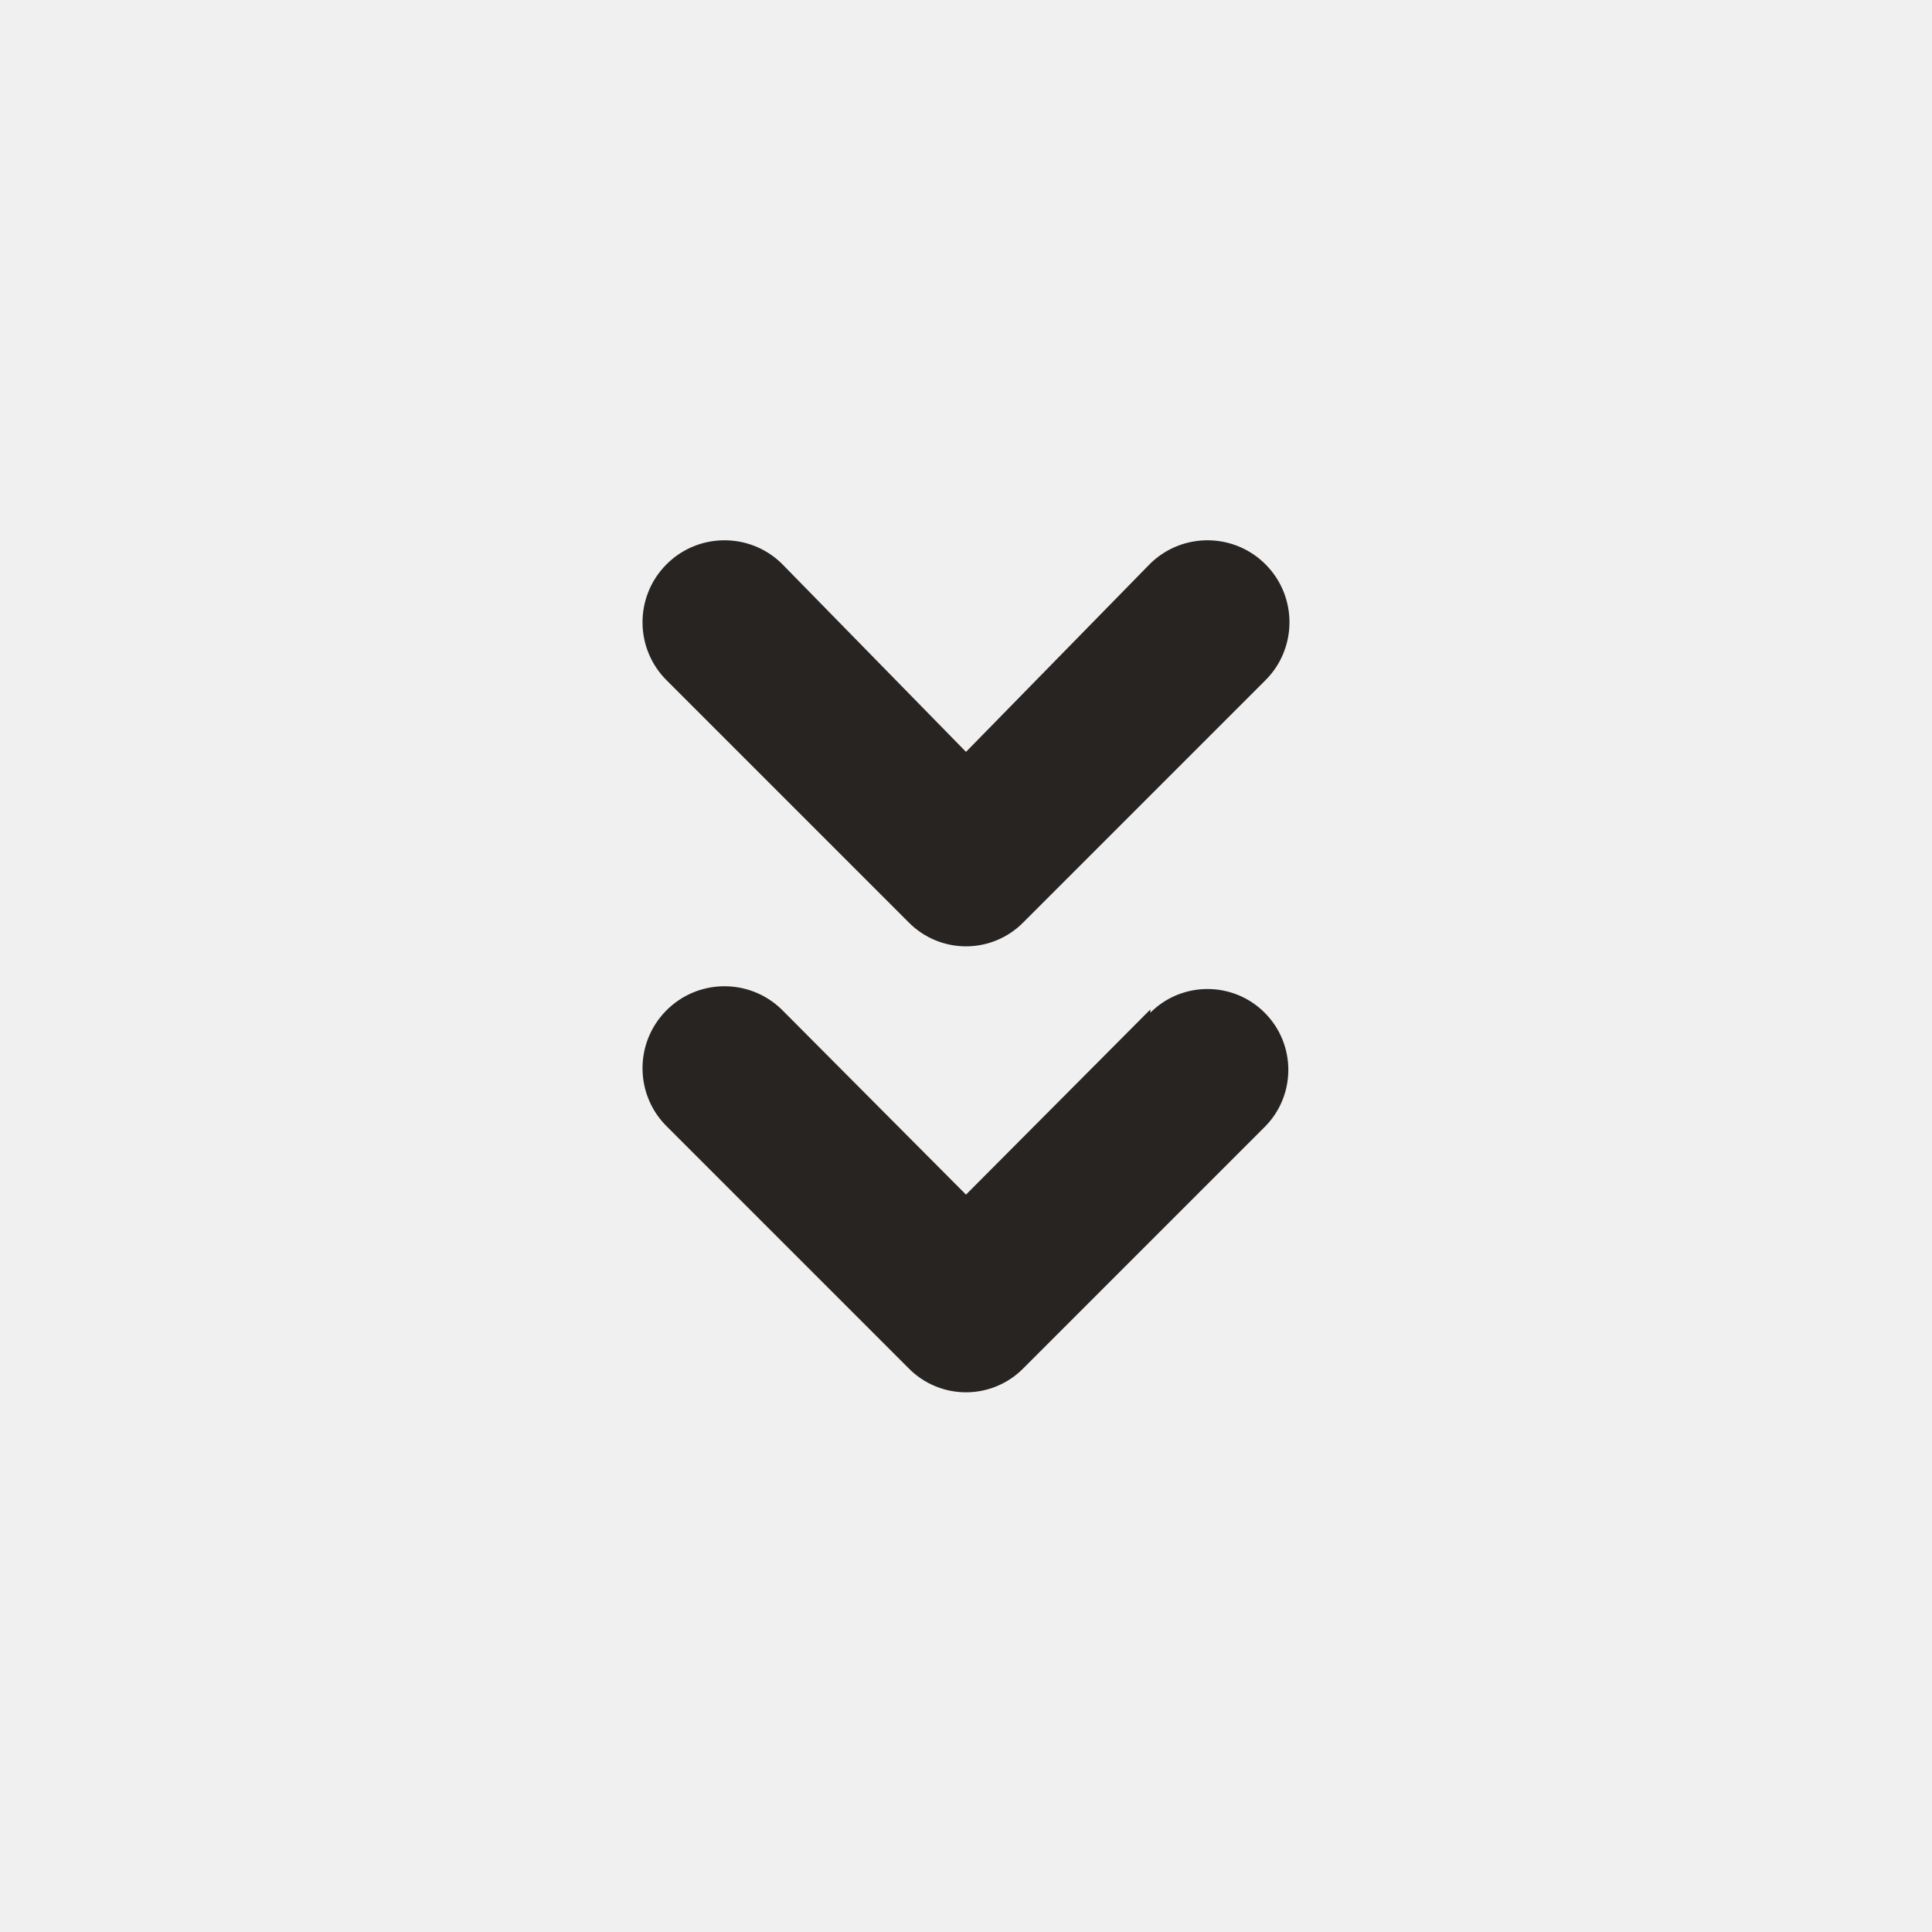
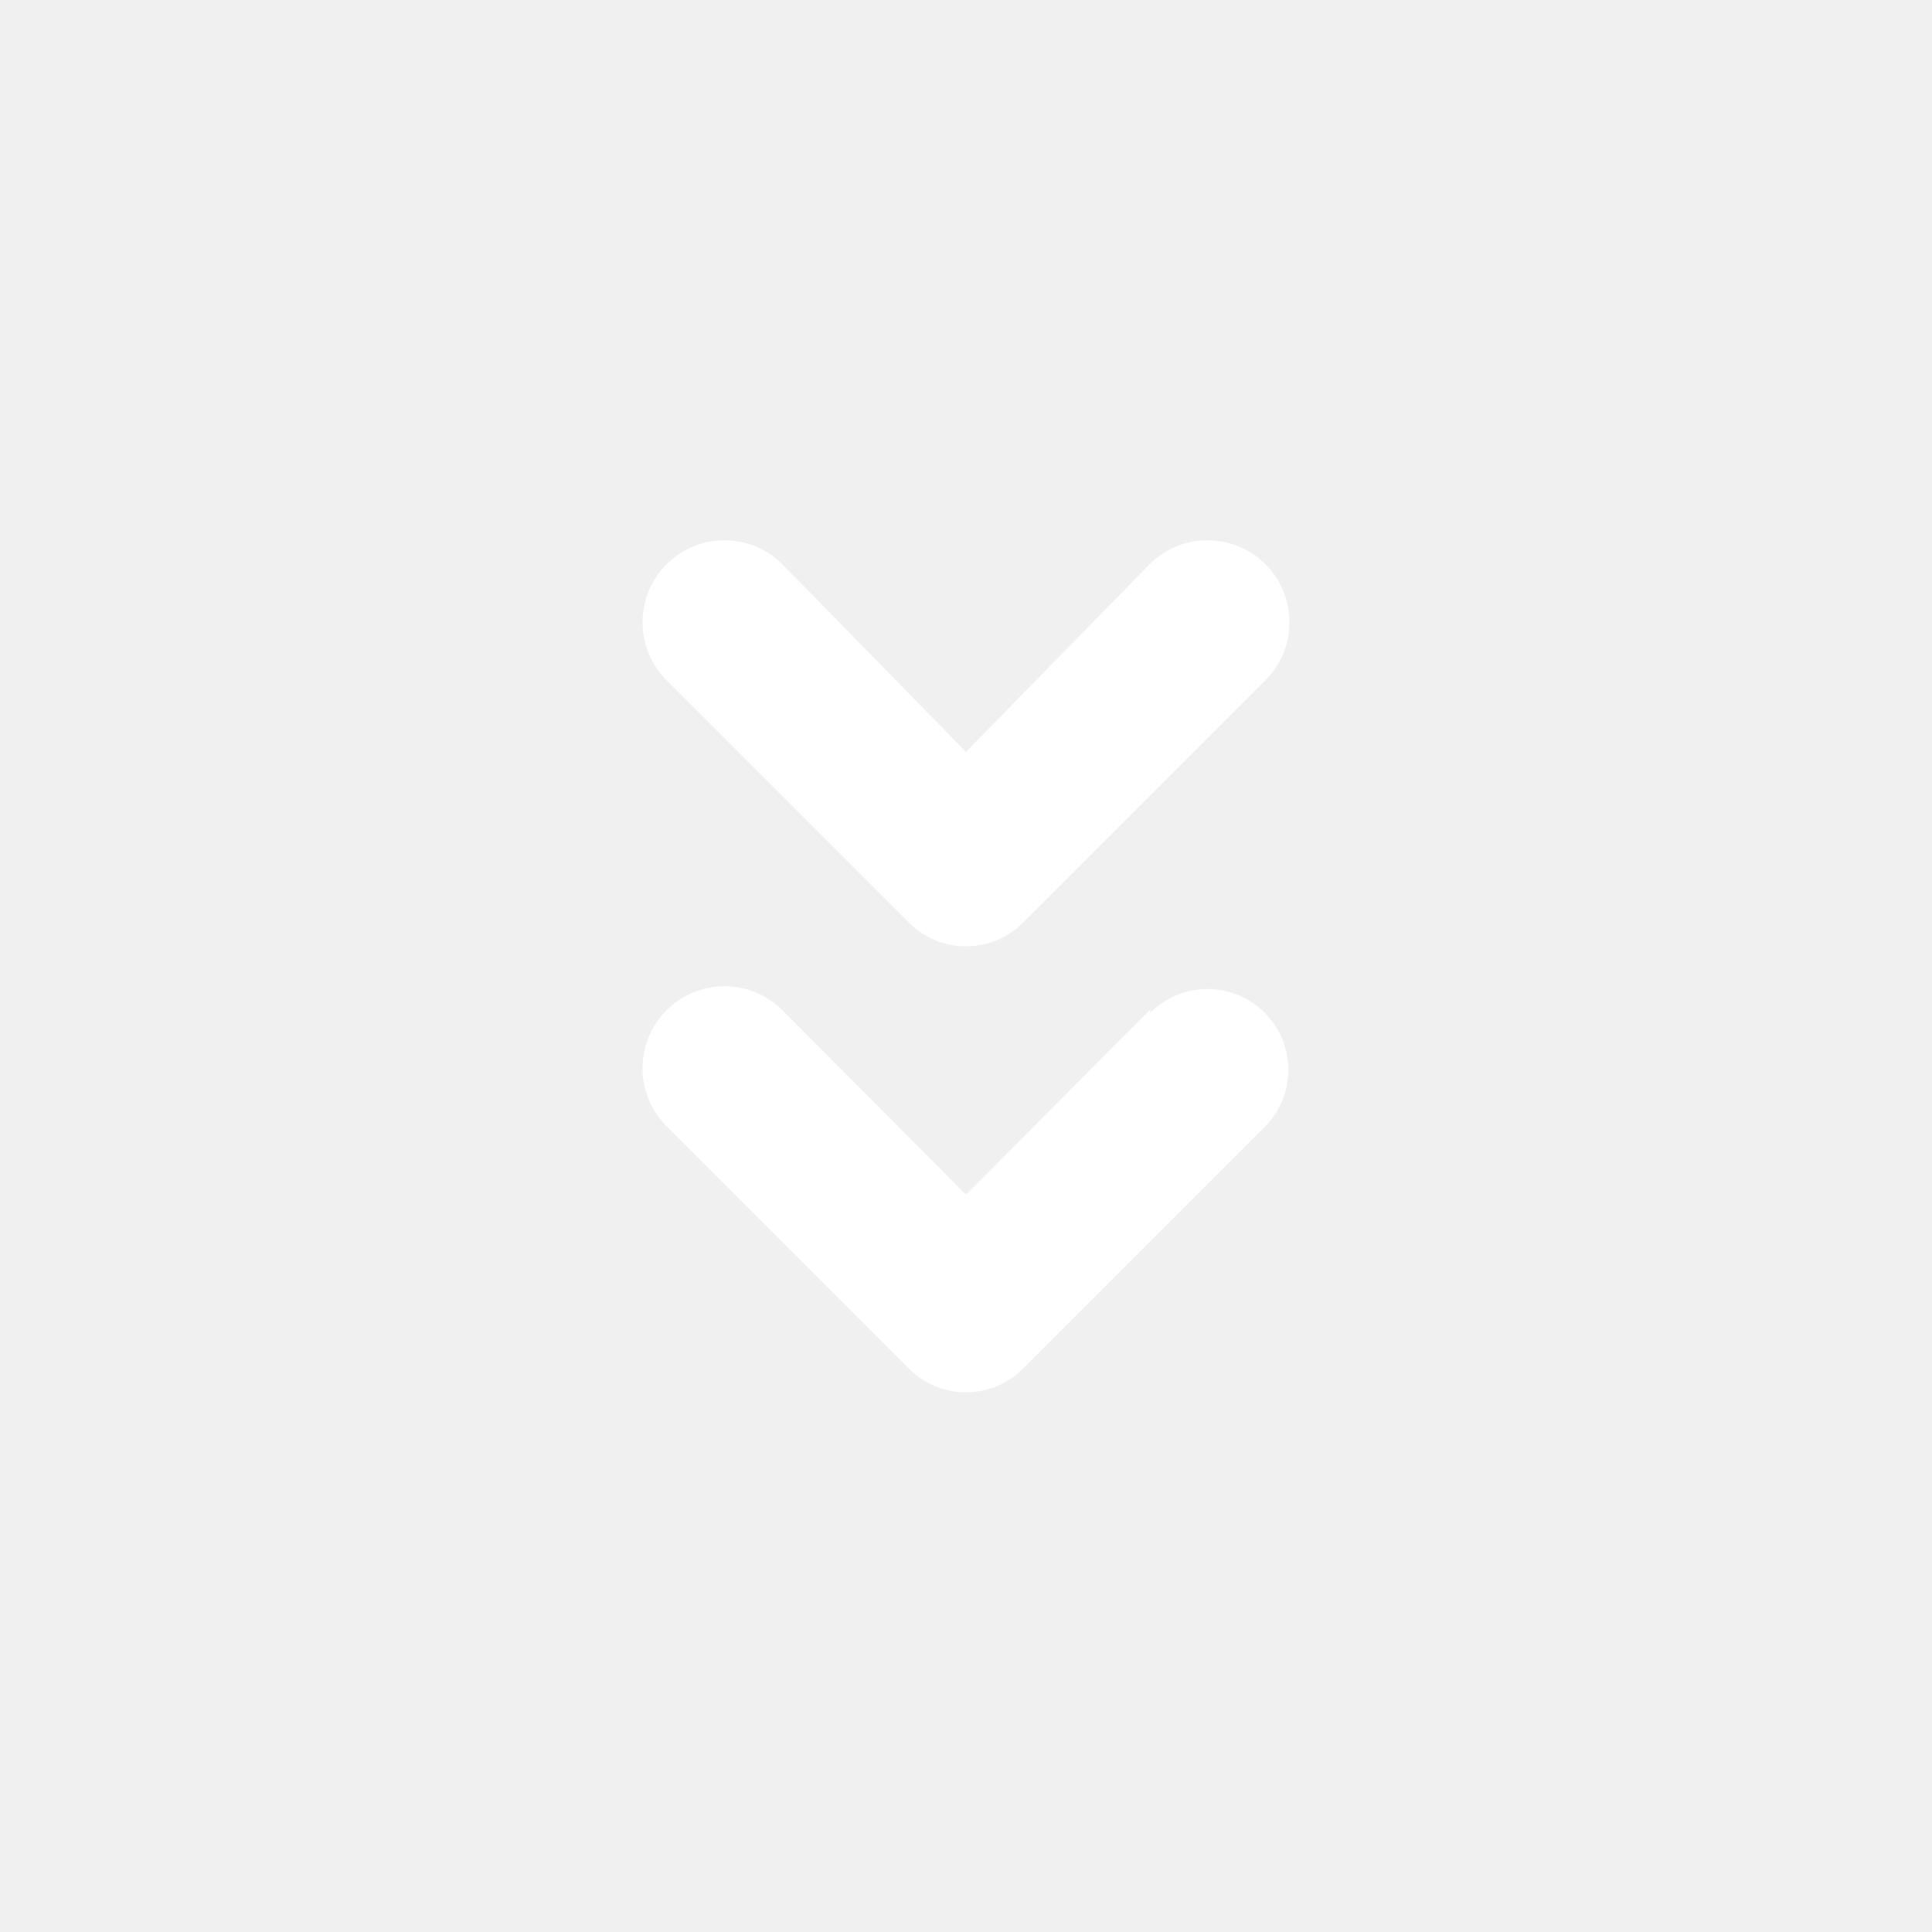
<svg xmlns="http://www.w3.org/2000/svg" viewBox="0 0 24 24">
-   <path fill="#272422" d="M11.29,11.46a1,1,0,0,0,1.42,0l3-3A1,1,0,1,0,14.29,7L12,9.34,9.71,7A1,1,0,1,0,8.29,8.46Zm3,1.08L12,14.84l-2.29-2.3A1,1,0,0,0,8.29,14l3,3a1,1,0,0,0,1.42,0l3-3a1,1,0,0,0-1.42-1.42Z" />
+   <path fill="#fff" d="M11.29,11.46a1,1,0,0,0,1.42,0l3-3A1,1,0,1,0,14.29,7L12,9.34,9.71,7A1,1,0,1,0,8.29,8.46Zm3,1.08L12,14.84l-2.29-2.3A1,1,0,0,0,8.29,14l3,3a1,1,0,0,0,1.42,0l3-3a1,1,0,0,0-1.42-1.42Z" />
</svg>
